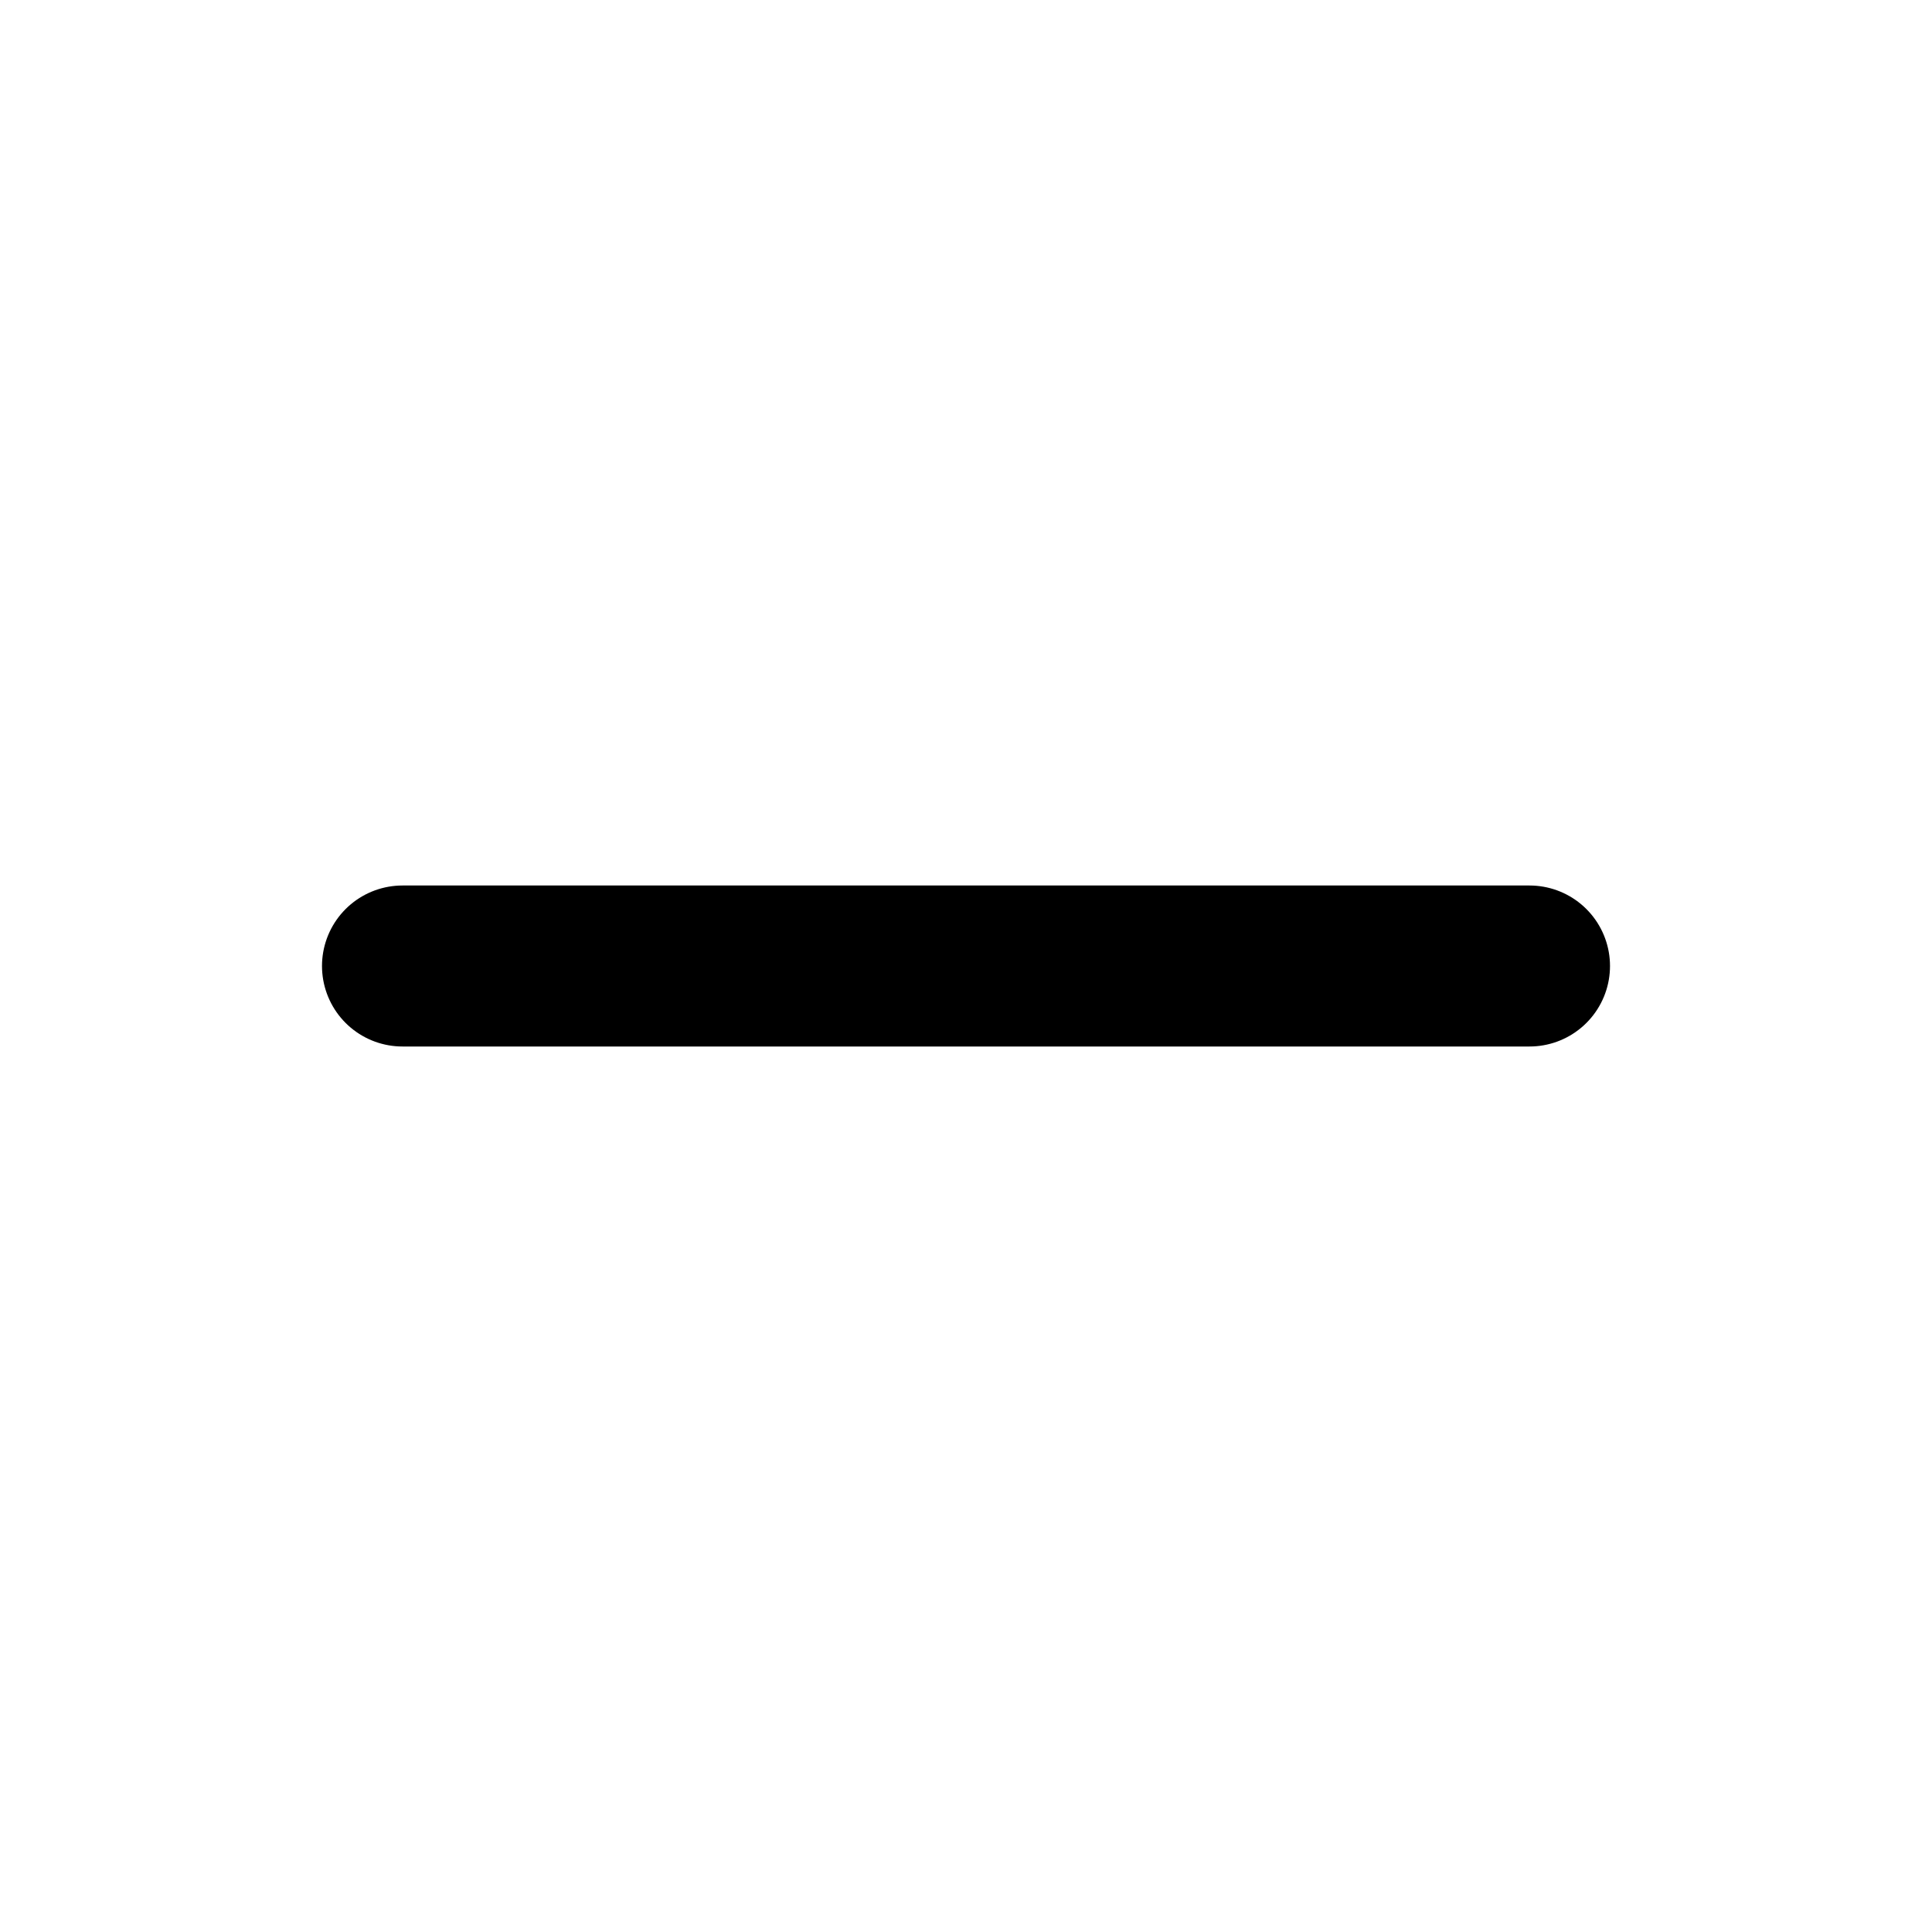
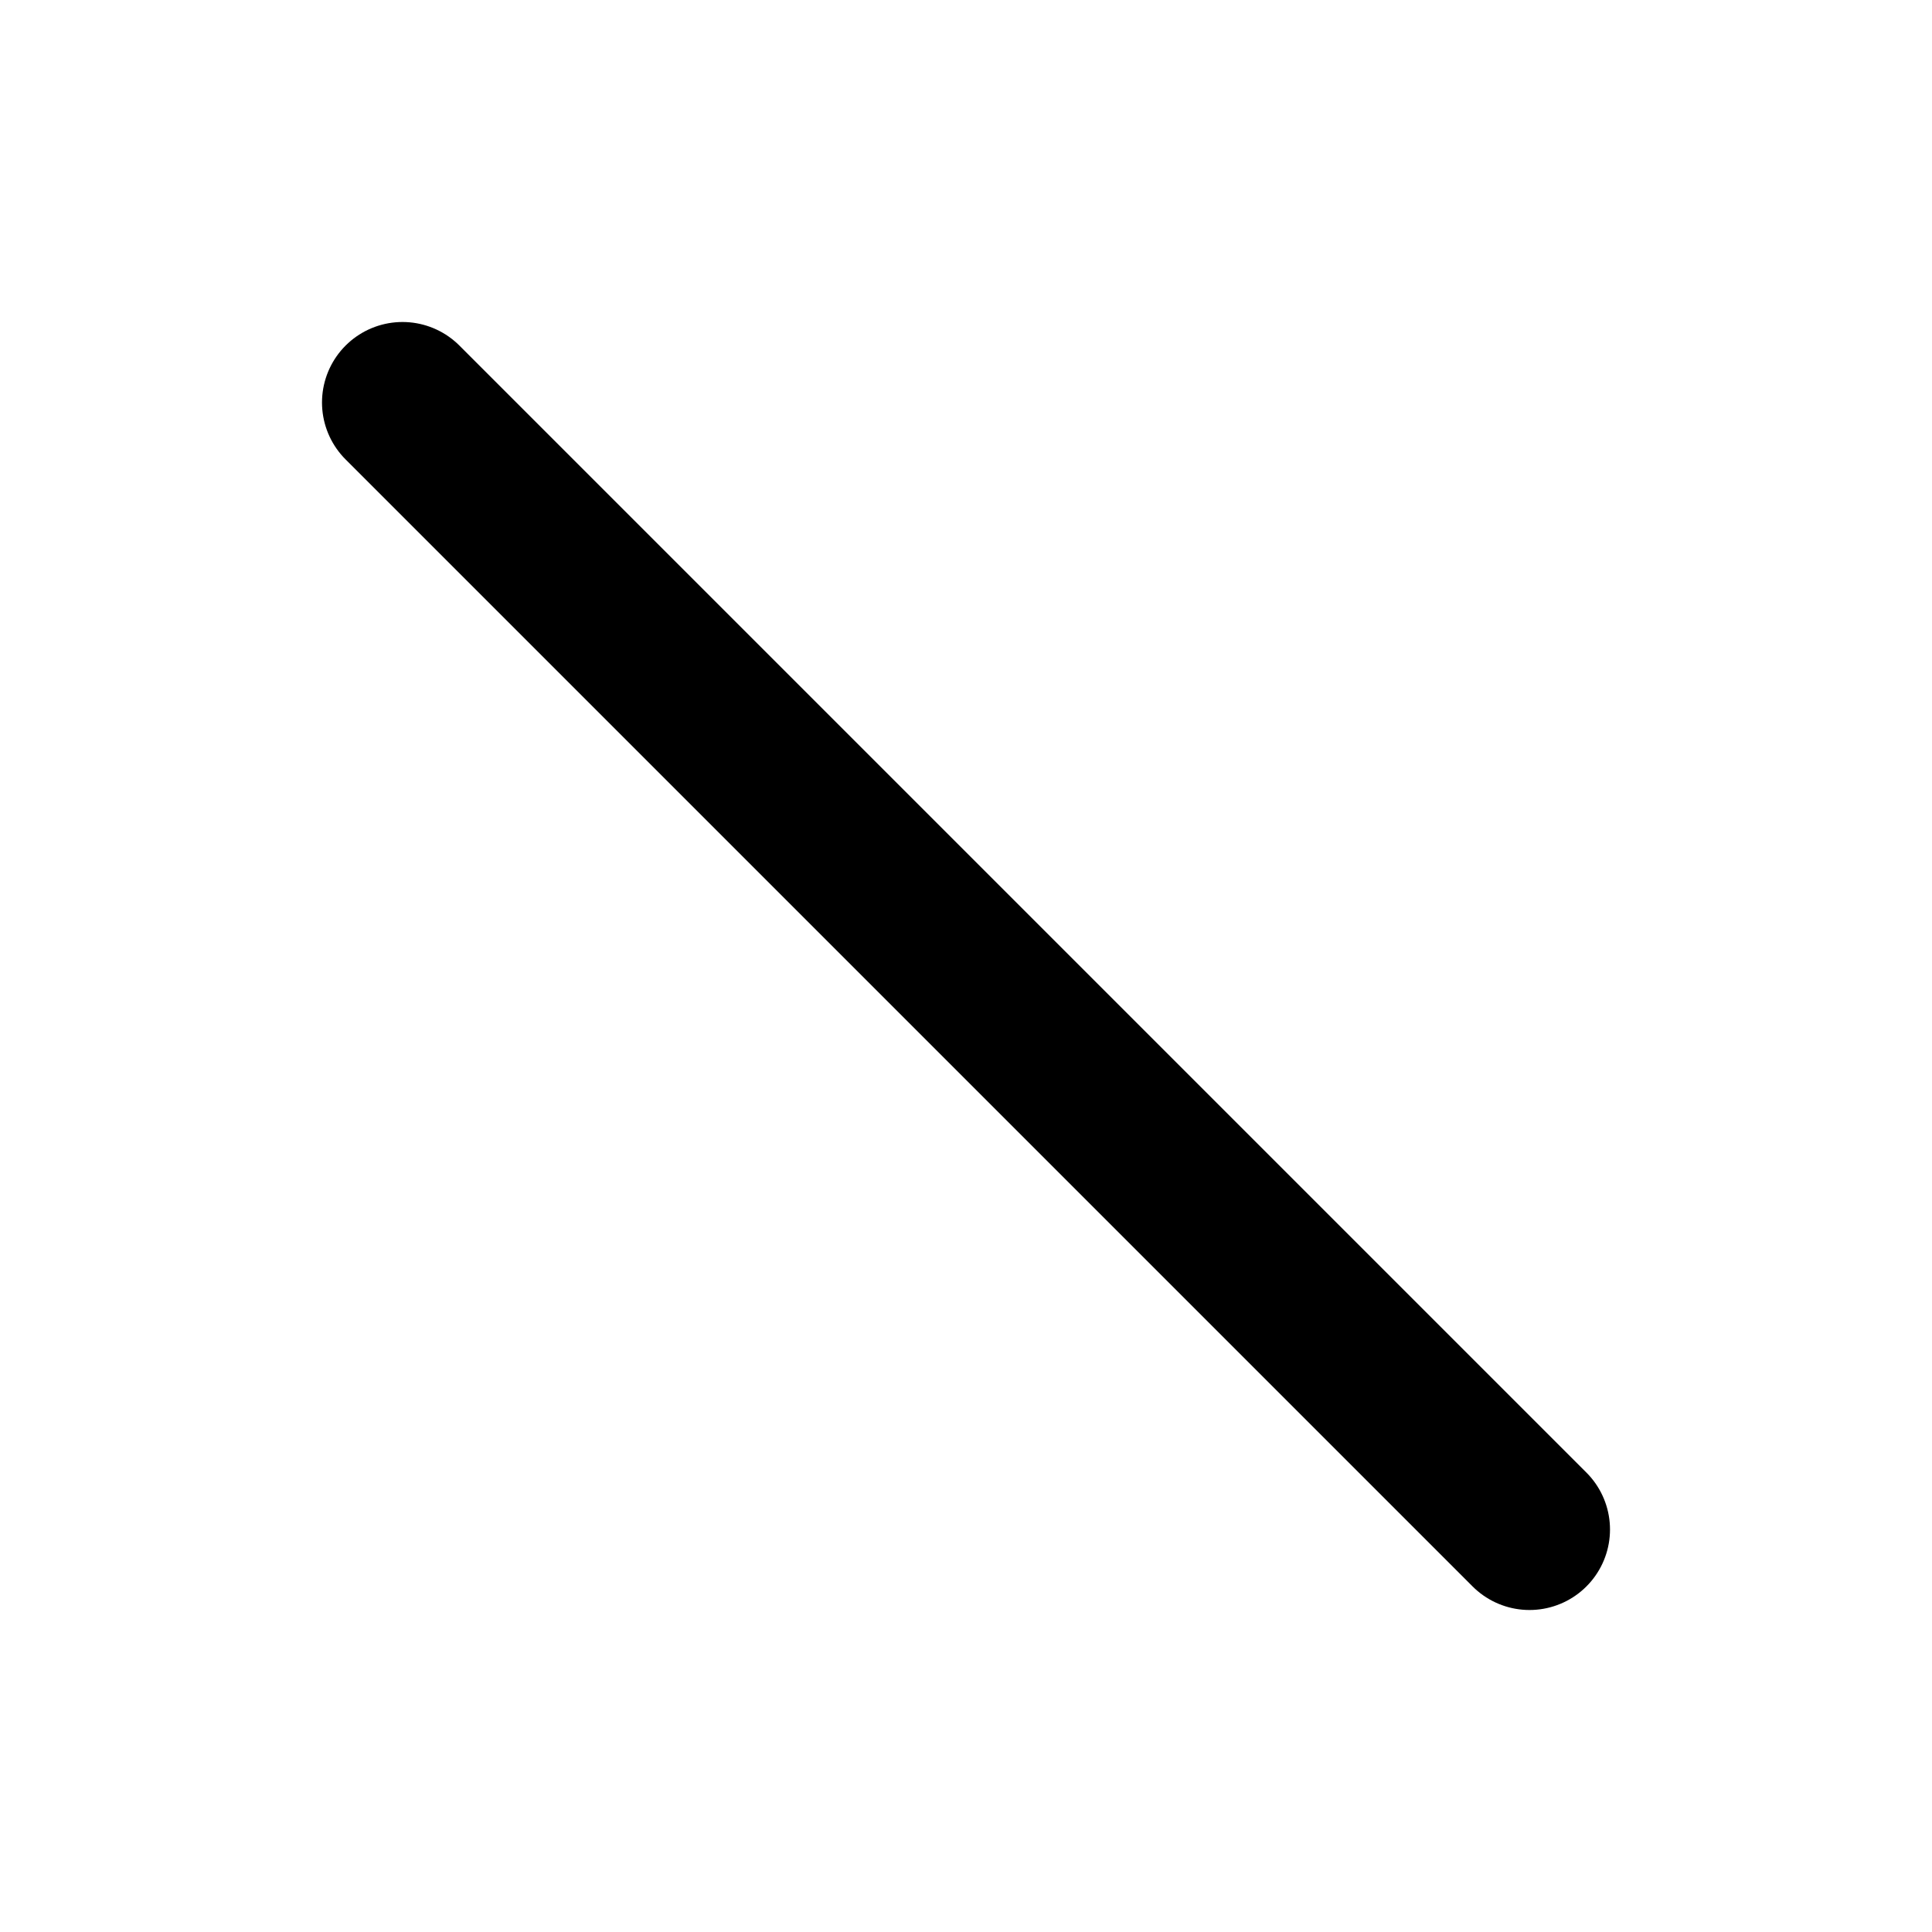
<svg xmlns="http://www.w3.org/2000/svg" width="24" height="24" viewBox="0 0 24 24" fill="none" stroke="currentColor" stroke-width="2" stroke-linecap="round" stroke-linejoin="round">
-   <line x1="5" y1="12" x2="19" y2="12" />
+   <line x1="5" y1="5" x2="19" y2="19" />
</svg>
